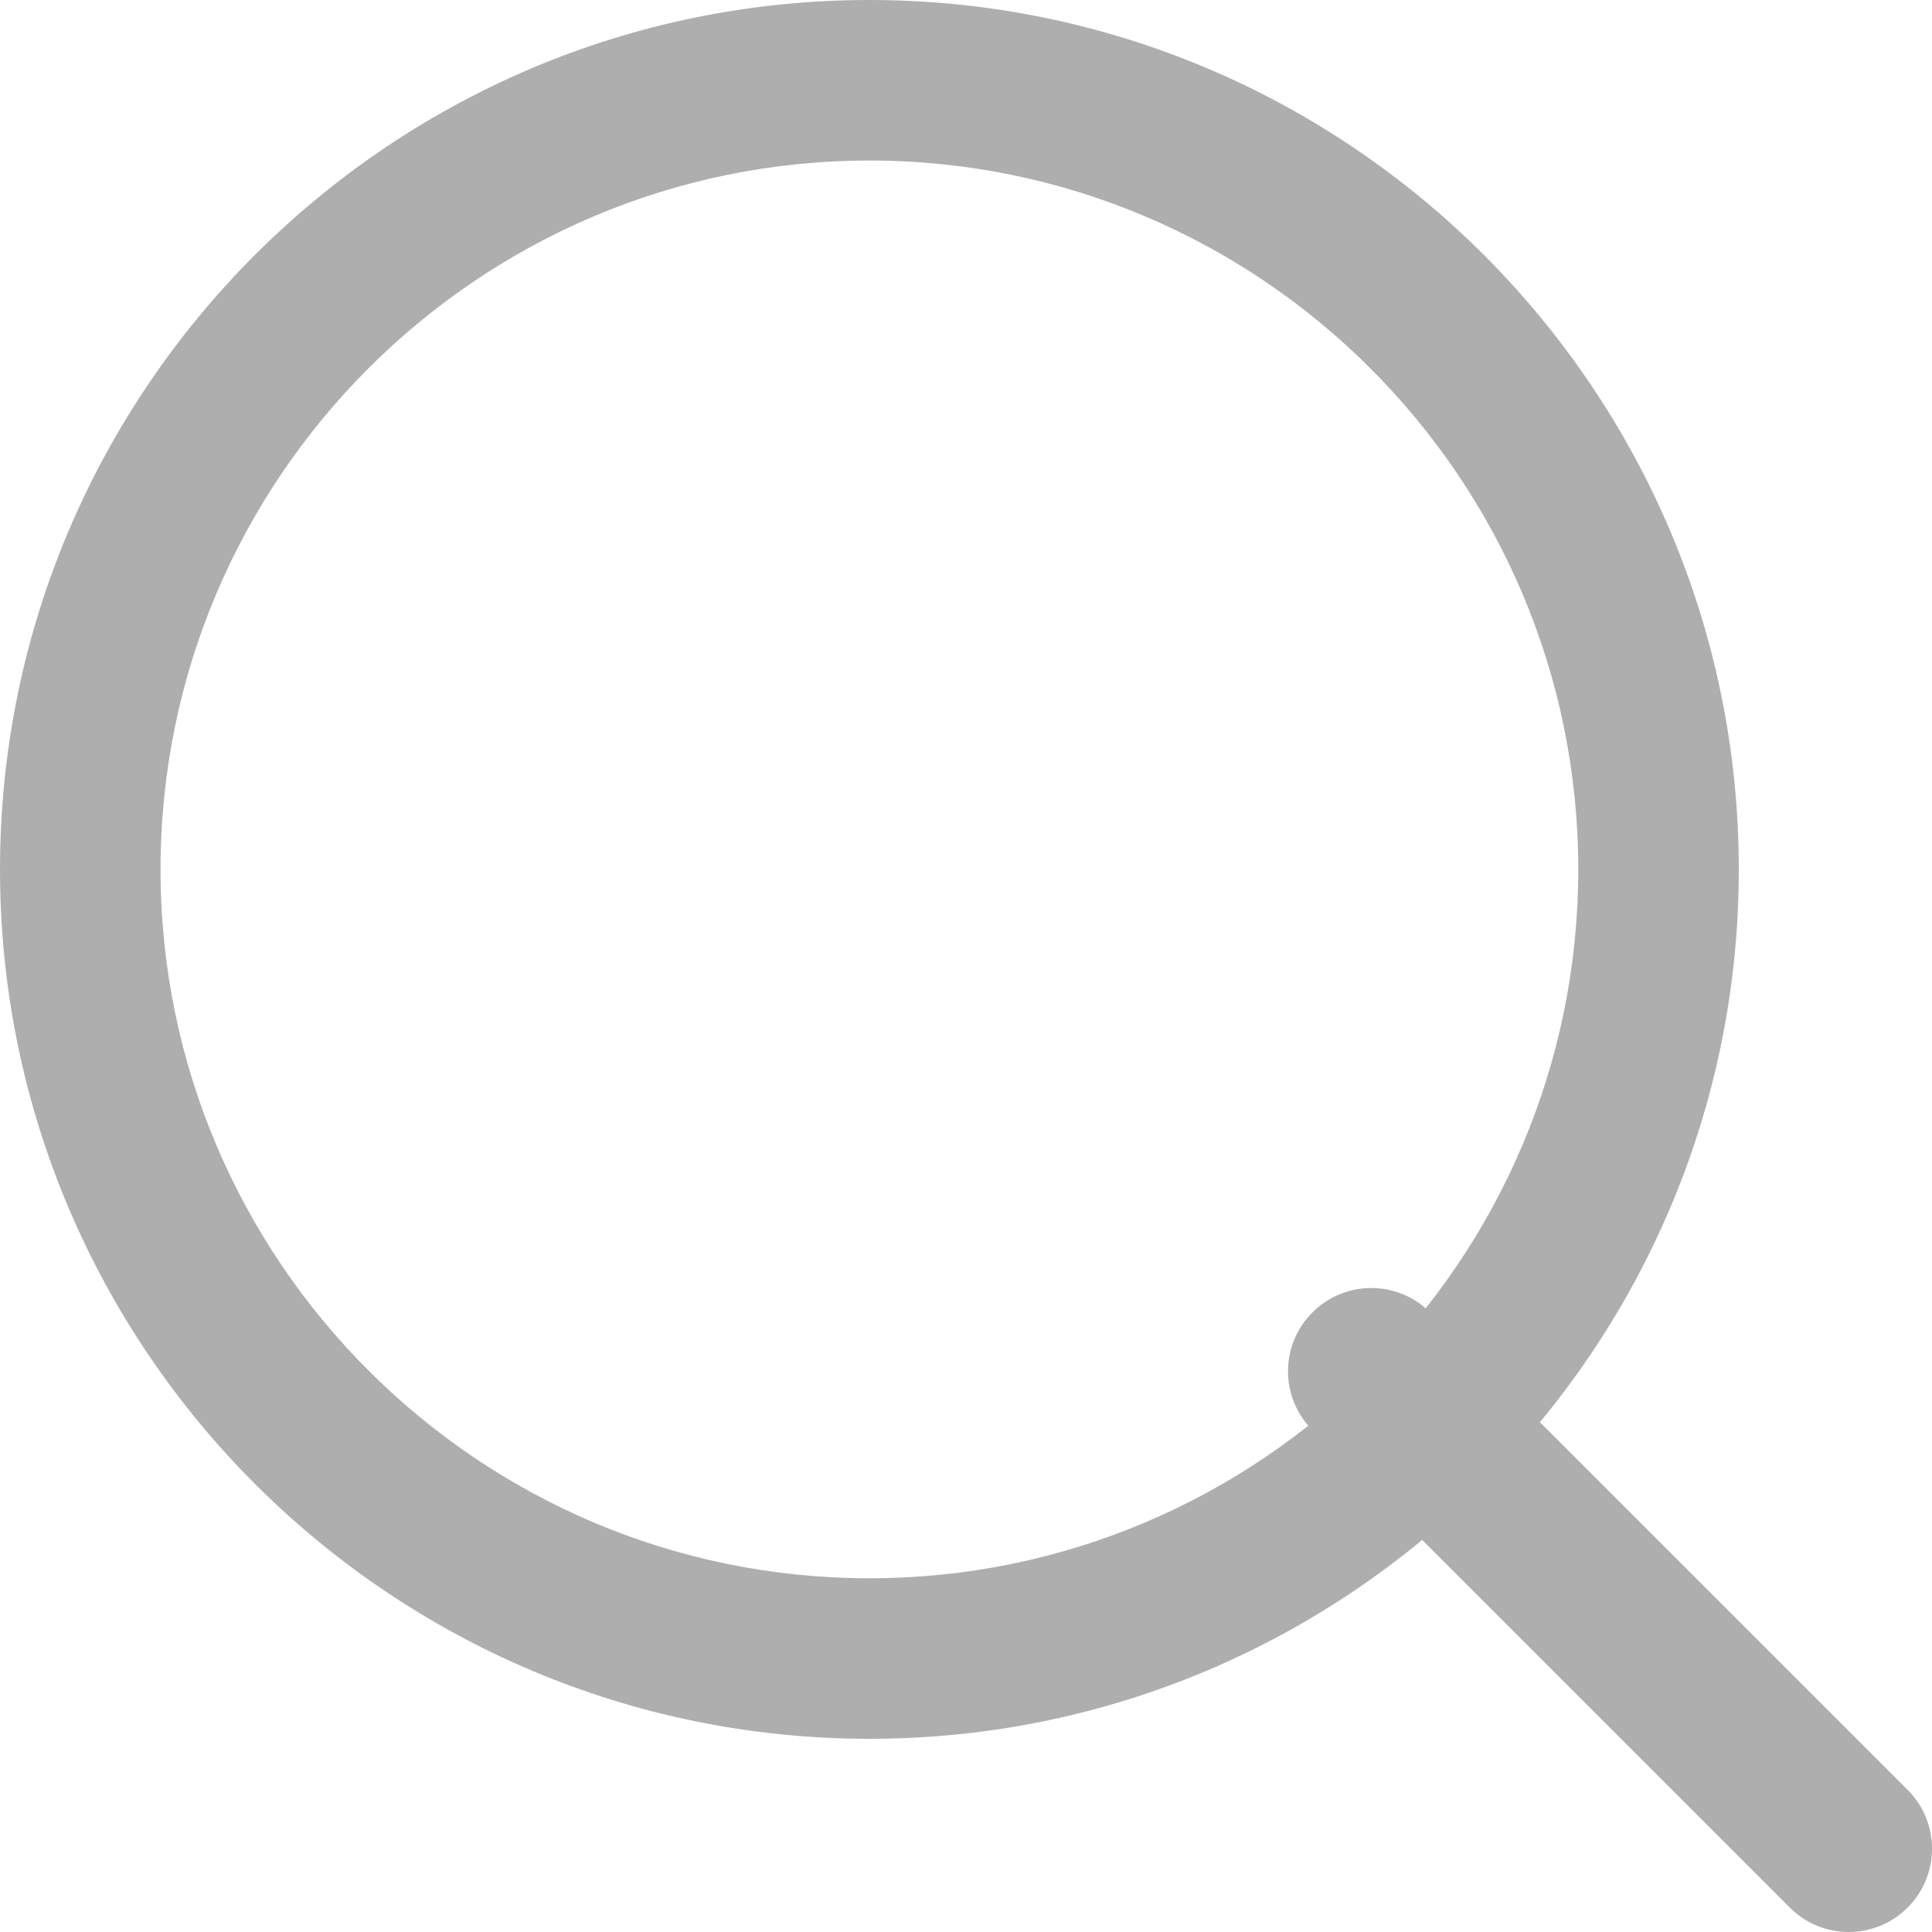
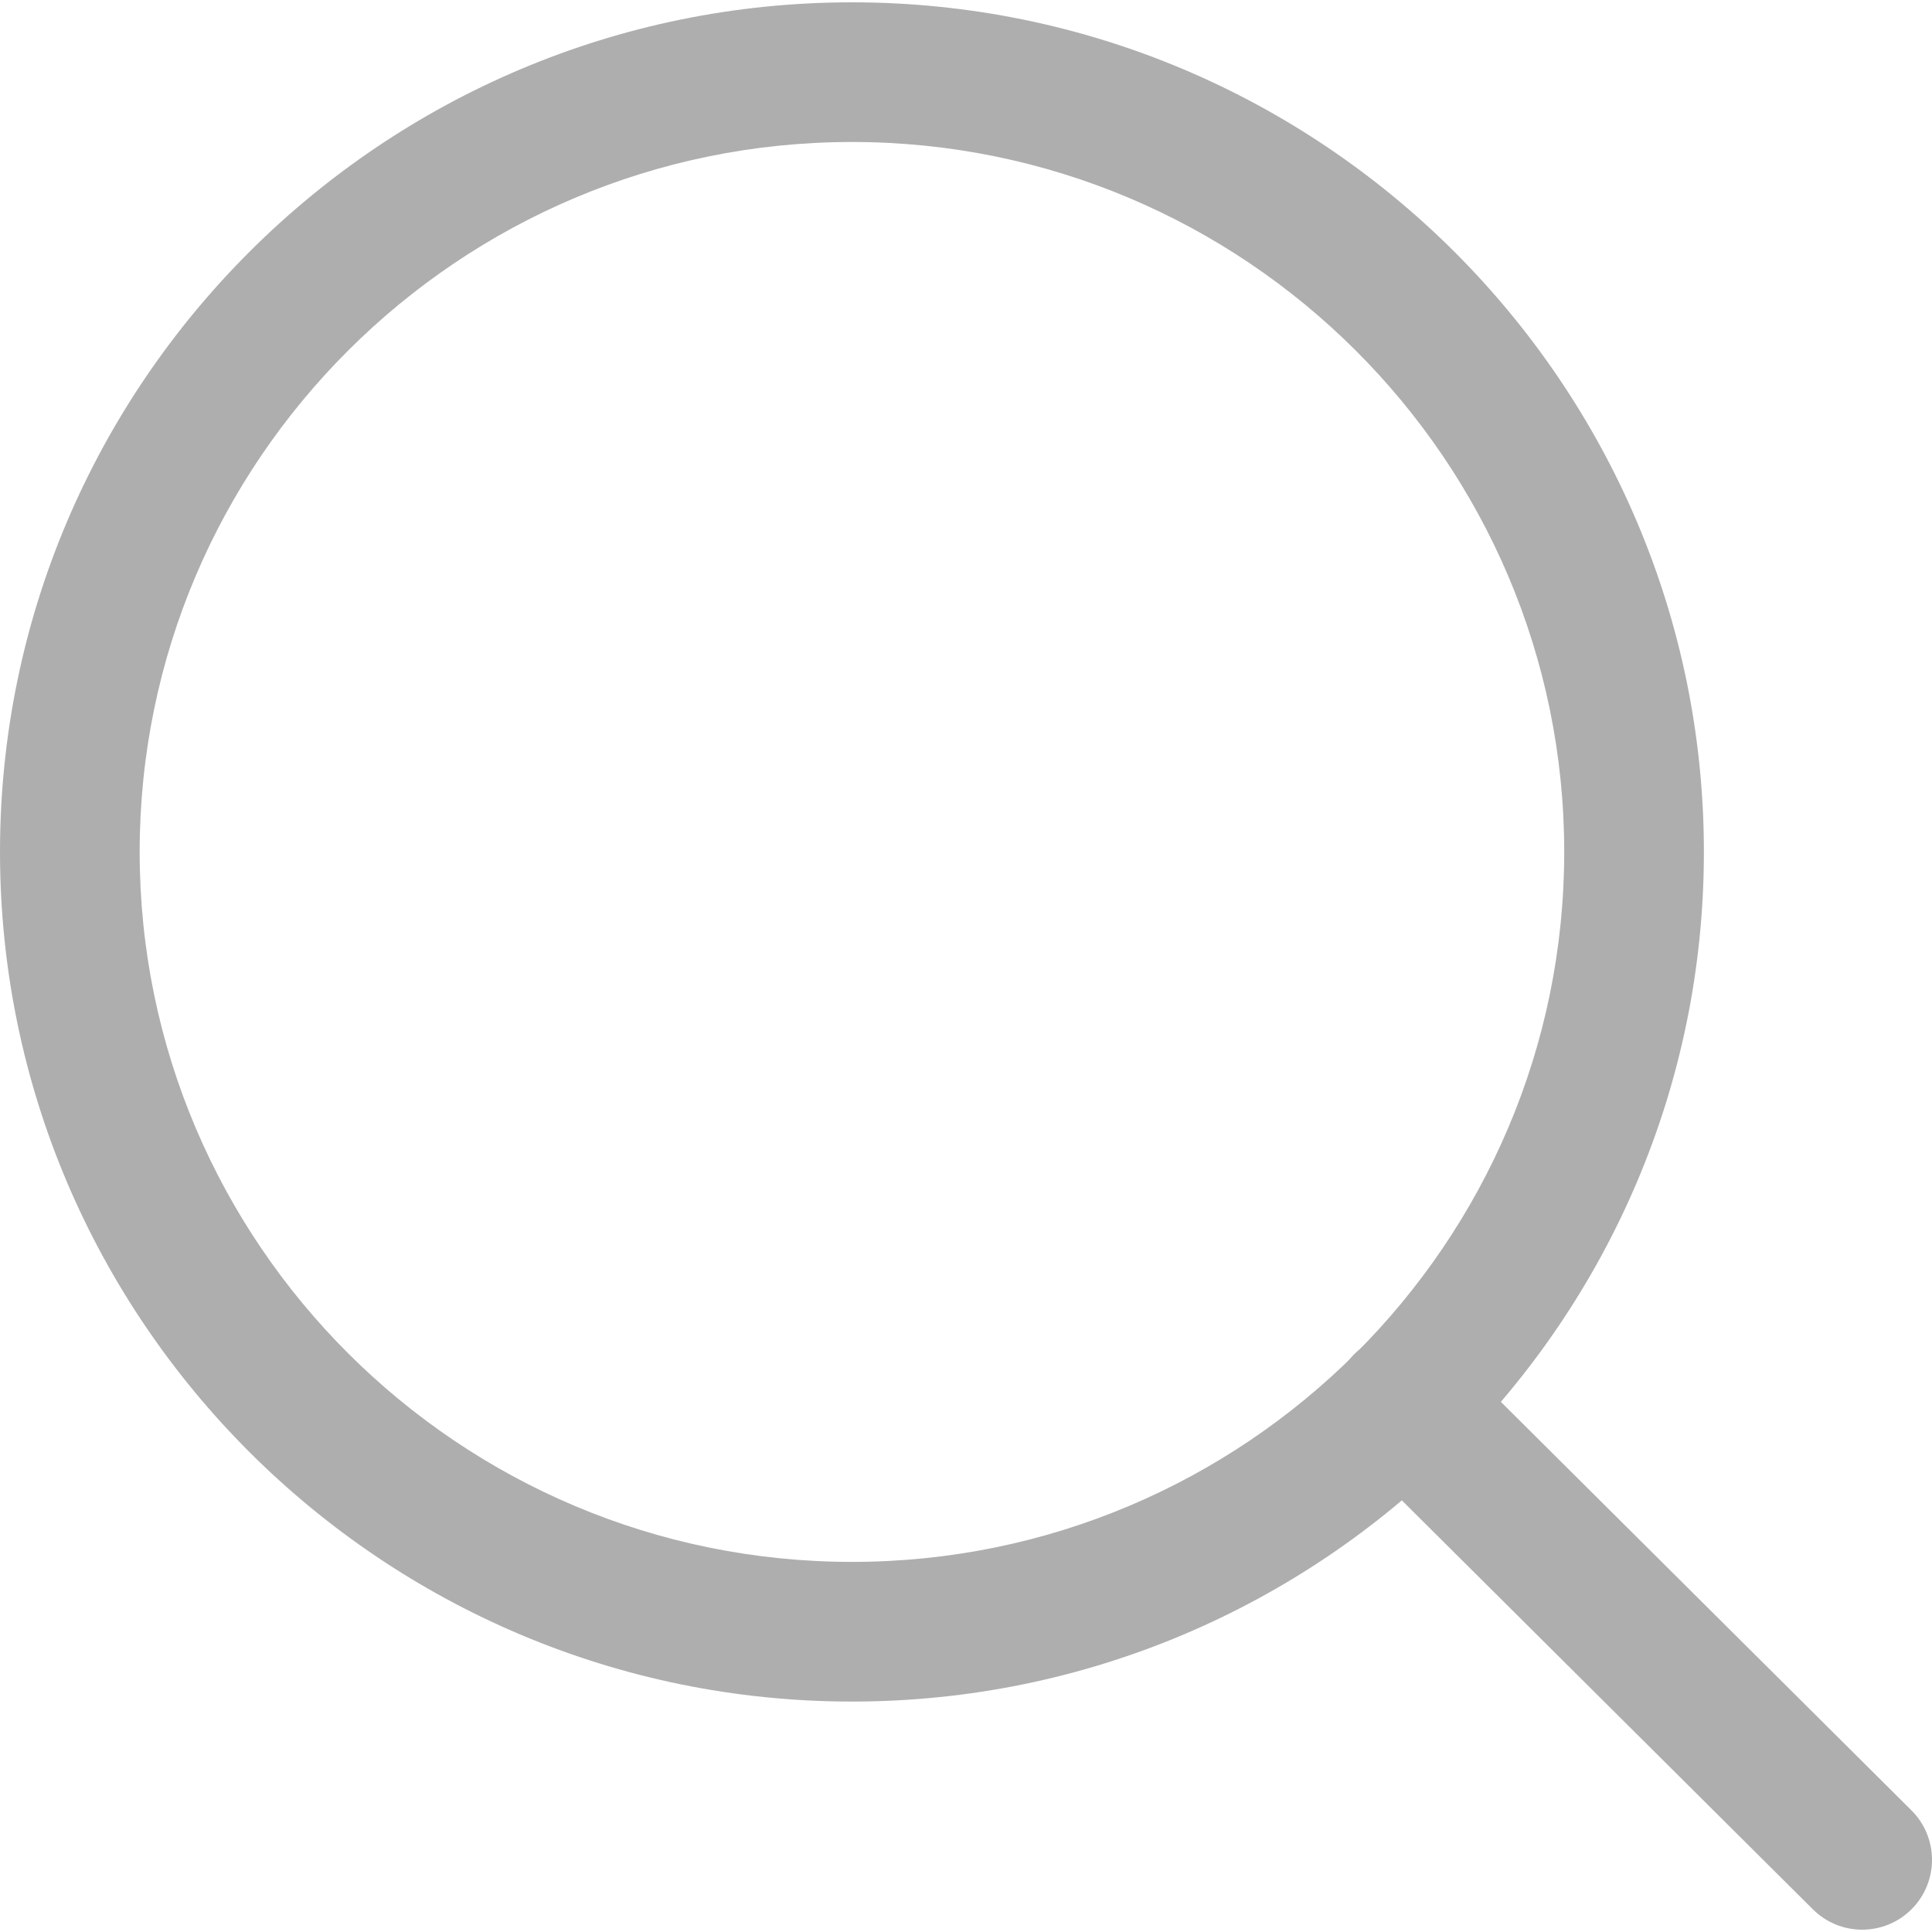
- <svg xmlns="http://www.w3.org/2000/svg" width="22px" height="22px" viewBox="0 0 22 22" version="1.1">
-   <g id="Conversation" stroke="none" stroke-width="1" fill="none" fill-rule="evenodd">
-     <g id="Home" transform="translate(-333, -44)" fill="#AEAEAE" fill-rule="nonzero">
-       <g id="loupe-3" transform="translate(333, 44)">
-         <path d="M9.9,0 C4.441,0 0,4.441 0,9.9 C0,15.359 4.441,19.8 9.9,19.8 C15.359,19.8 19.8,15.359 19.8,9.9 C19.8,4.441 15.359,0 9.9,0 Z M9.9,17.972 C5.449,17.972 1.828,14.351 1.828,9.9 C1.828,5.449 5.449,1.828 9.9,1.828 C14.351,1.828 17.972,5.449 17.972,9.9 C17.972,14.351 14.351,17.972 9.9,17.972 Z" id="Shape" />
-         <path d="M21.722,20.381 L16.285,14.945 C15.915,14.574 15.315,14.574 14.945,14.945 C14.574,15.315 14.574,15.915 14.945,16.285 L20.381,21.722 C20.566,21.907 20.809,22 21.052,22 C21.294,22 21.537,21.907 21.722,21.722 C22.093,21.352 22.093,20.751 21.722,20.381 Z" id="Path" />
-       </g>
+ <svg xmlns="http://www.w3.org/2000/svg" version="1.1" id="Capa_1" x="0px" y="0px" viewBox="0 0 511.999 511.999" style="enable-background:new 0 0 511.999 511.999;" xml:space="preserve" fill="#AEAEAE">
+   <g>
+     <g>
+       <path d="M225.773,0.616C101.283,0.616,0,101.622,0,225.773s101.284,225.157,225.773,225.157s225.774-101.006,225.774-225.157    S350.263,0.616,225.773,0.616z M225.773,413.917c-104.084,0-188.761-84.406-188.761-188.145    c0-103.745,84.677-188.145,188.761-188.145s188.761,84.4,188.761,188.145C414.535,329.511,329.858,413.917,225.773,413.917z" />
    </g>
  </g>
+   <g>
+     <g>
+       <path d="M506.547,479.756L385.024,358.85c-7.248-7.205-18.963-7.174-26.174,0.068c-7.205,7.248-7.174,18.962,0.068,26.174    l121.523,120.906c3.615,3.59,8.328,5.385,13.053,5.385c4.756,0,9.506-1.82,13.121-5.453    C513.82,498.681,513.789,486.967,506.547,479.756z" />
+     </g>
+   </g>
+   <g>
+ </g>
+   <g>
+ </g>
+   <g>
+ </g>
+   <g>
+ </g>
+   <g>
+ </g>
+   <g>
+ </g>
+   <g>
+ </g>
+   <g>
+ </g>
+   <g>
+ </g>
+   <g>
+ </g>
+   <g>
+ </g>
+   <g>
+ </g>
+   <g>
+ </g>
+   <g>
+ </g>
+   <g>
+ </g>
</svg>
